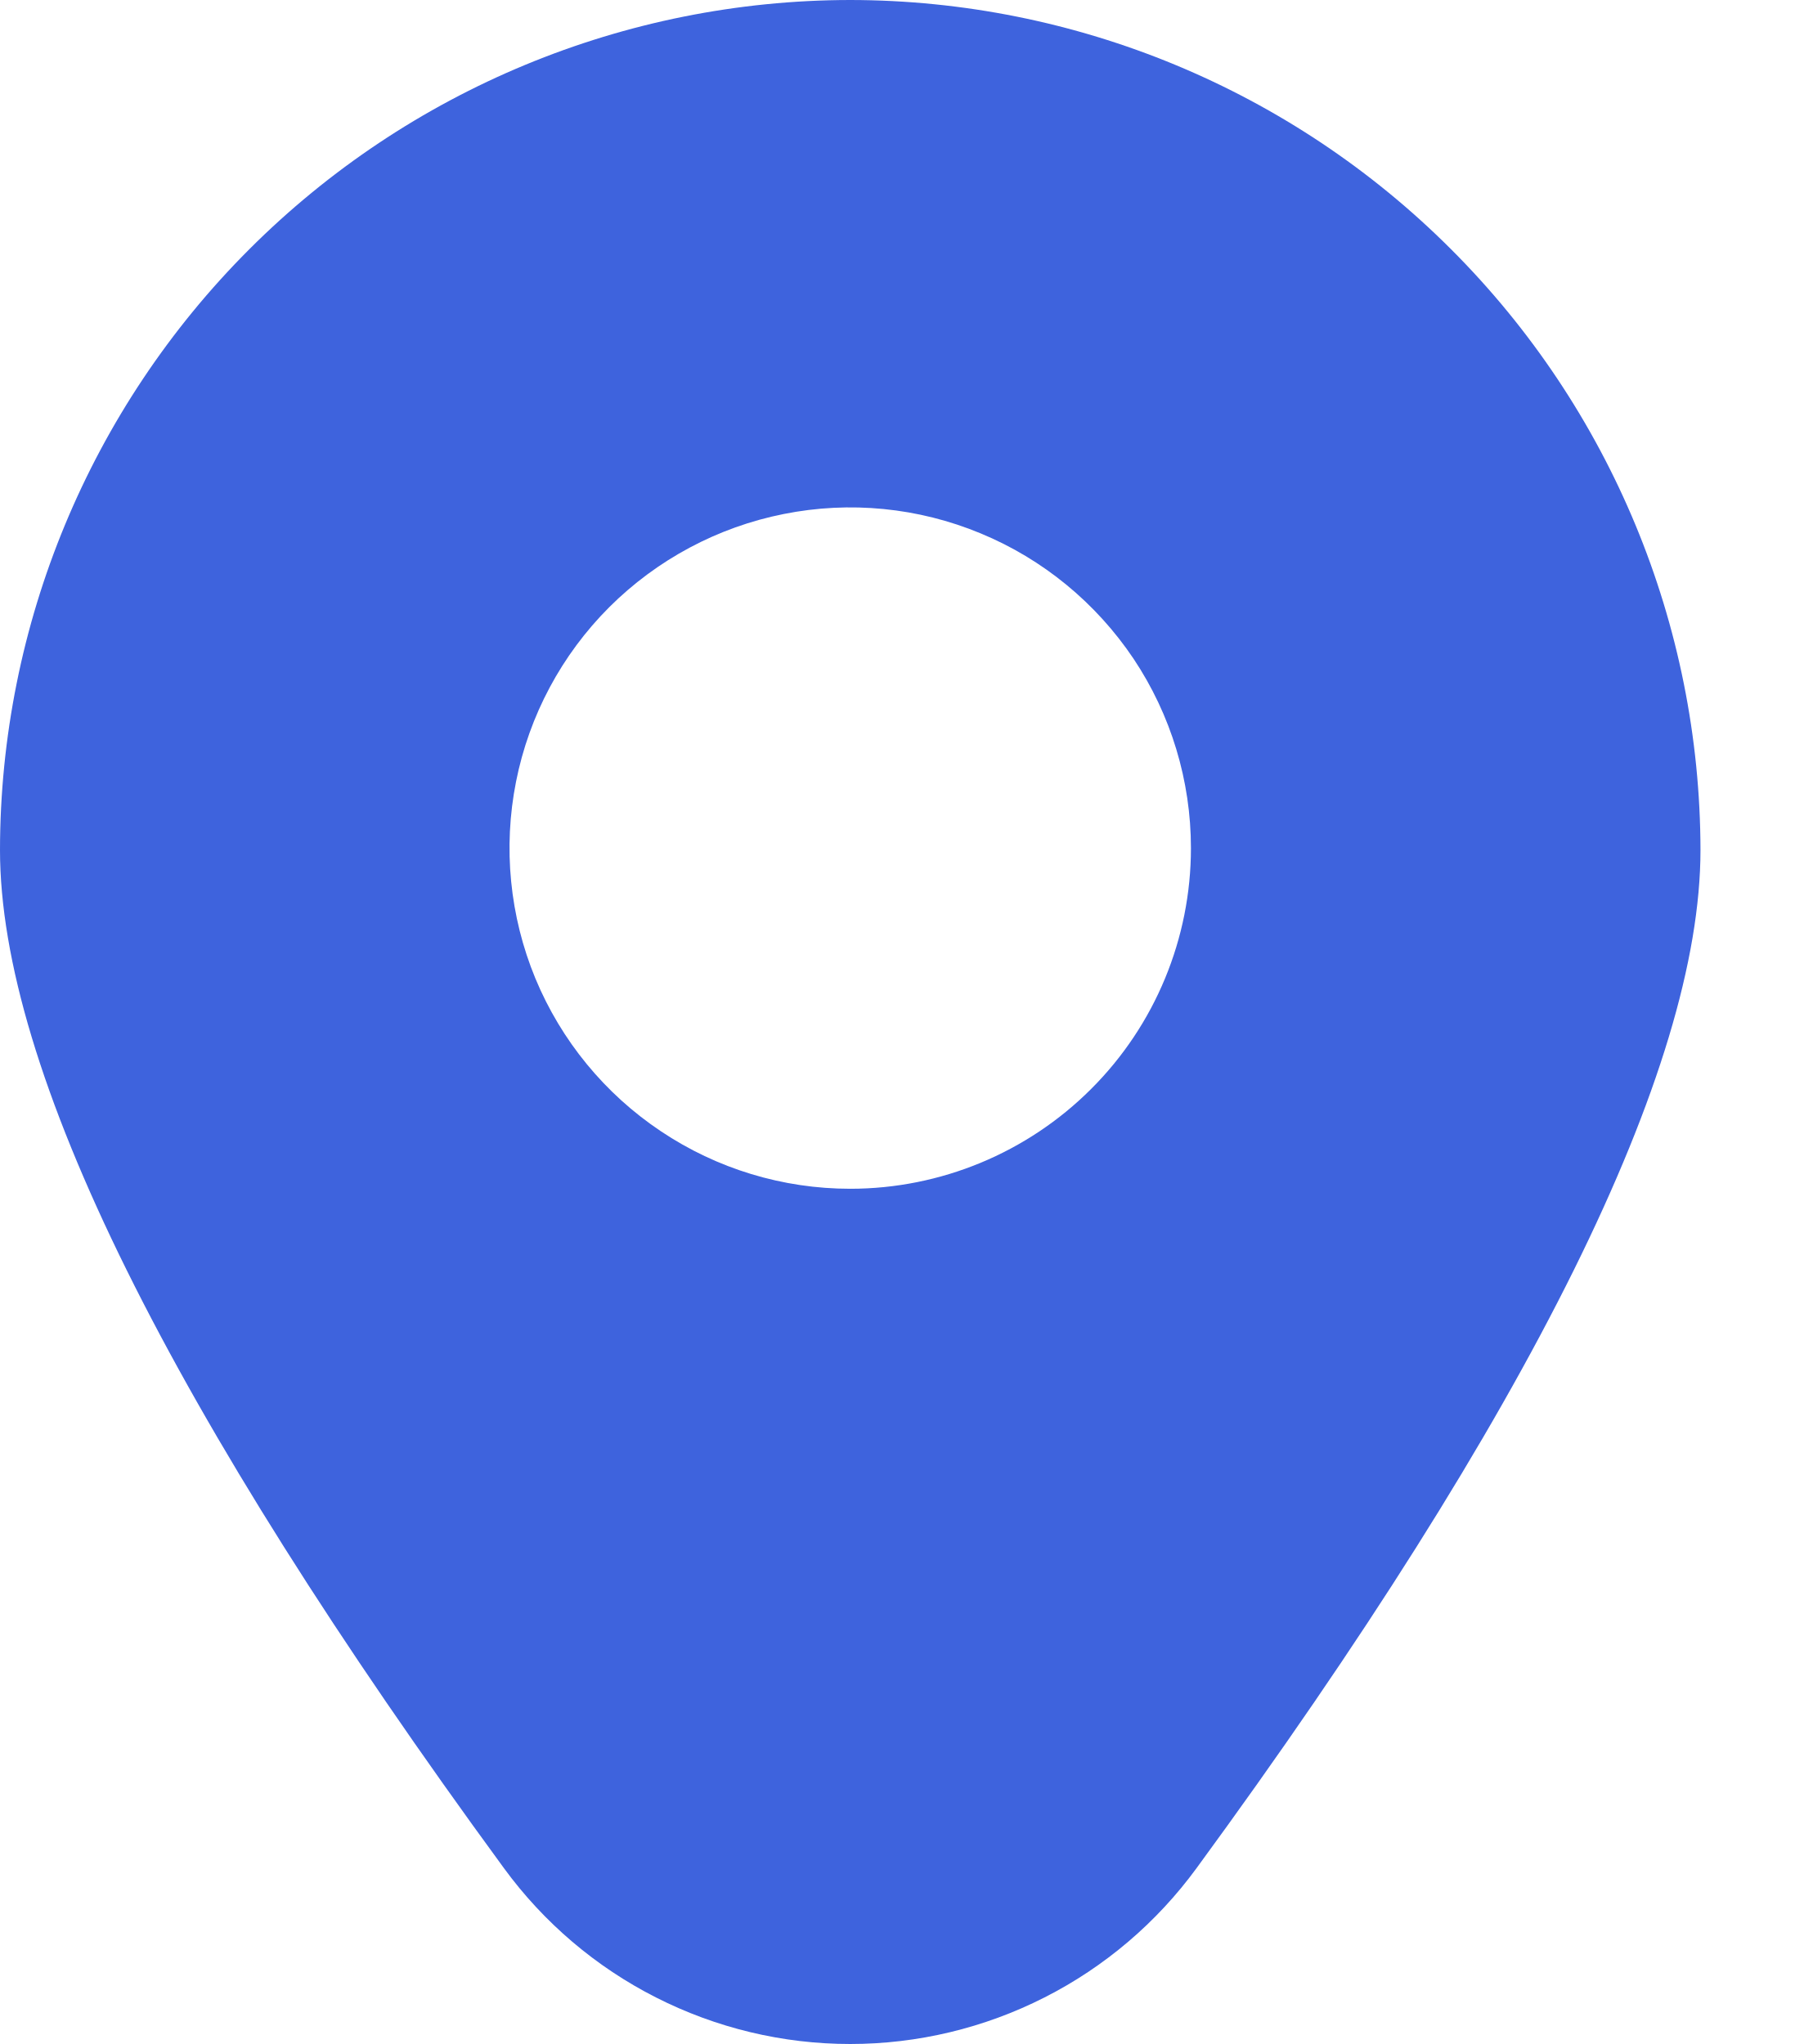
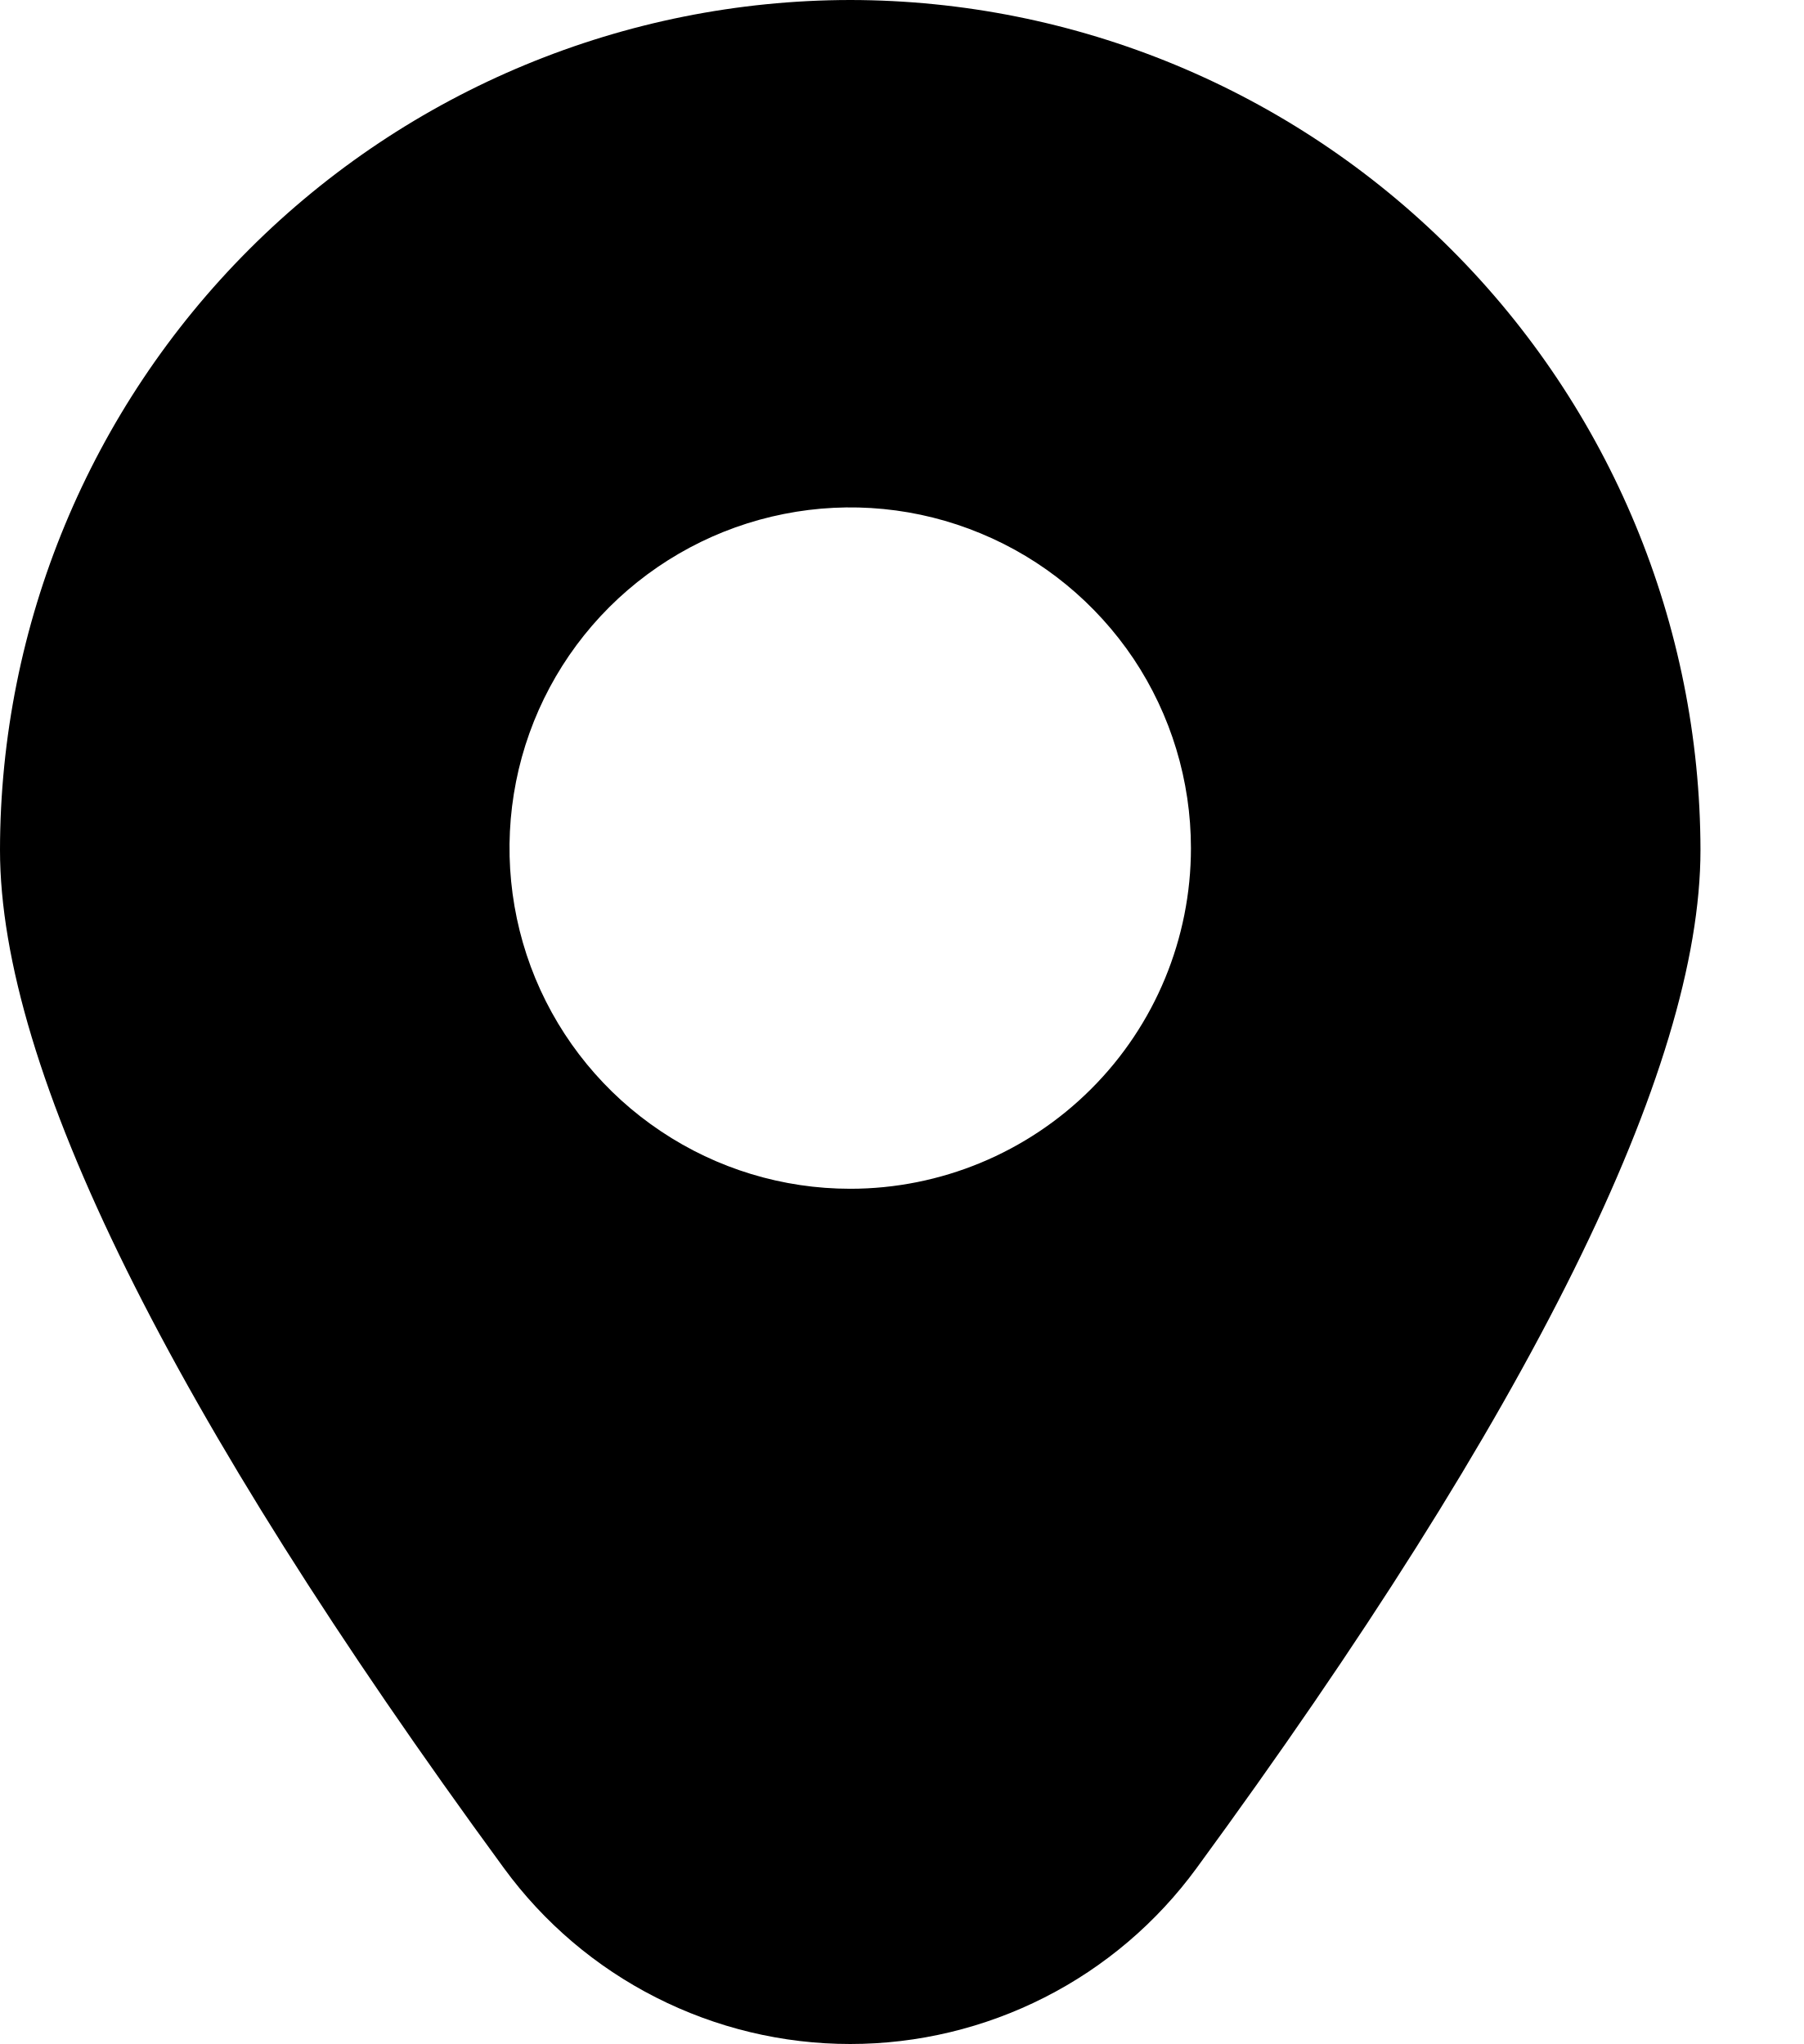
<svg xmlns="http://www.w3.org/2000/svg" width="15" height="17" viewBox="0 0 15 17" fill="none">
-   <path d="M7.07 0C5.196 0.002 3.399 0.747 2.073 2.073C0.748 3.398 0.002 5.195 0 7.069C0 8.89 1.41 11.739 4.19 15.537C4.521 15.99 4.954 16.359 5.455 16.613C5.955 16.867 6.508 17 7.07 17C7.631 17 8.185 16.867 8.685 16.613C9.186 16.359 9.619 15.99 9.95 15.537C12.73 11.739 14.14 8.89 14.14 7.069C14.137 5.195 13.392 3.398 12.066 2.073C10.741 0.747 8.944 0.002 7.07 0ZM7.07 9.887C6.509 9.887 5.962 9.721 5.496 9.409C5.03 9.098 4.667 8.656 4.452 8.138C4.238 7.62 4.182 7.05 4.291 6.501C4.4 5.951 4.67 5.446 5.066 5.05C5.463 4.654 5.968 4.384 6.517 4.275C7.067 4.165 7.636 4.221 8.154 4.436C8.672 4.65 9.114 5.014 9.426 5.479C9.737 5.945 9.903 6.493 9.903 7.054C9.903 7.805 9.605 8.526 9.073 9.057C8.542 9.588 7.821 9.887 7.07 9.887Z" fill="#3E63DD" />
+   <path d="M7.07 0C5.196 0.002 3.399 0.747 2.073 2.073C0.748 3.398 0.002 5.195 0 7.069C0 8.89 1.41 11.739 4.19 15.537C4.521 15.99 4.954 16.359 5.455 16.613C5.955 16.867 6.508 17 7.07 17C7.631 17 8.185 16.867 8.685 16.613C9.186 16.359 9.619 15.99 9.95 15.537C12.73 11.739 14.14 8.89 14.14 7.069C14.137 5.195 13.392 3.398 12.066 2.073C10.741 0.747 8.944 0.002 7.07 0ZM7.07 9.887C6.509 9.887 5.962 9.721 5.496 9.409C5.03 9.098 4.667 8.656 4.452 8.138C4.238 7.62 4.182 7.05 4.291 6.501C4.4 5.951 4.67 5.446 5.066 5.05C5.463 4.654 5.968 4.384 6.517 4.275C7.067 4.165 7.636 4.221 8.154 4.436C8.672 4.65 9.114 5.014 9.426 5.479C9.737 5.945 9.903 6.493 9.903 7.054C9.903 7.805 9.605 8.526 9.073 9.057C8.542 9.588 7.821 9.887 7.07 9.887Z" fill="currentColor" />
</svg>
